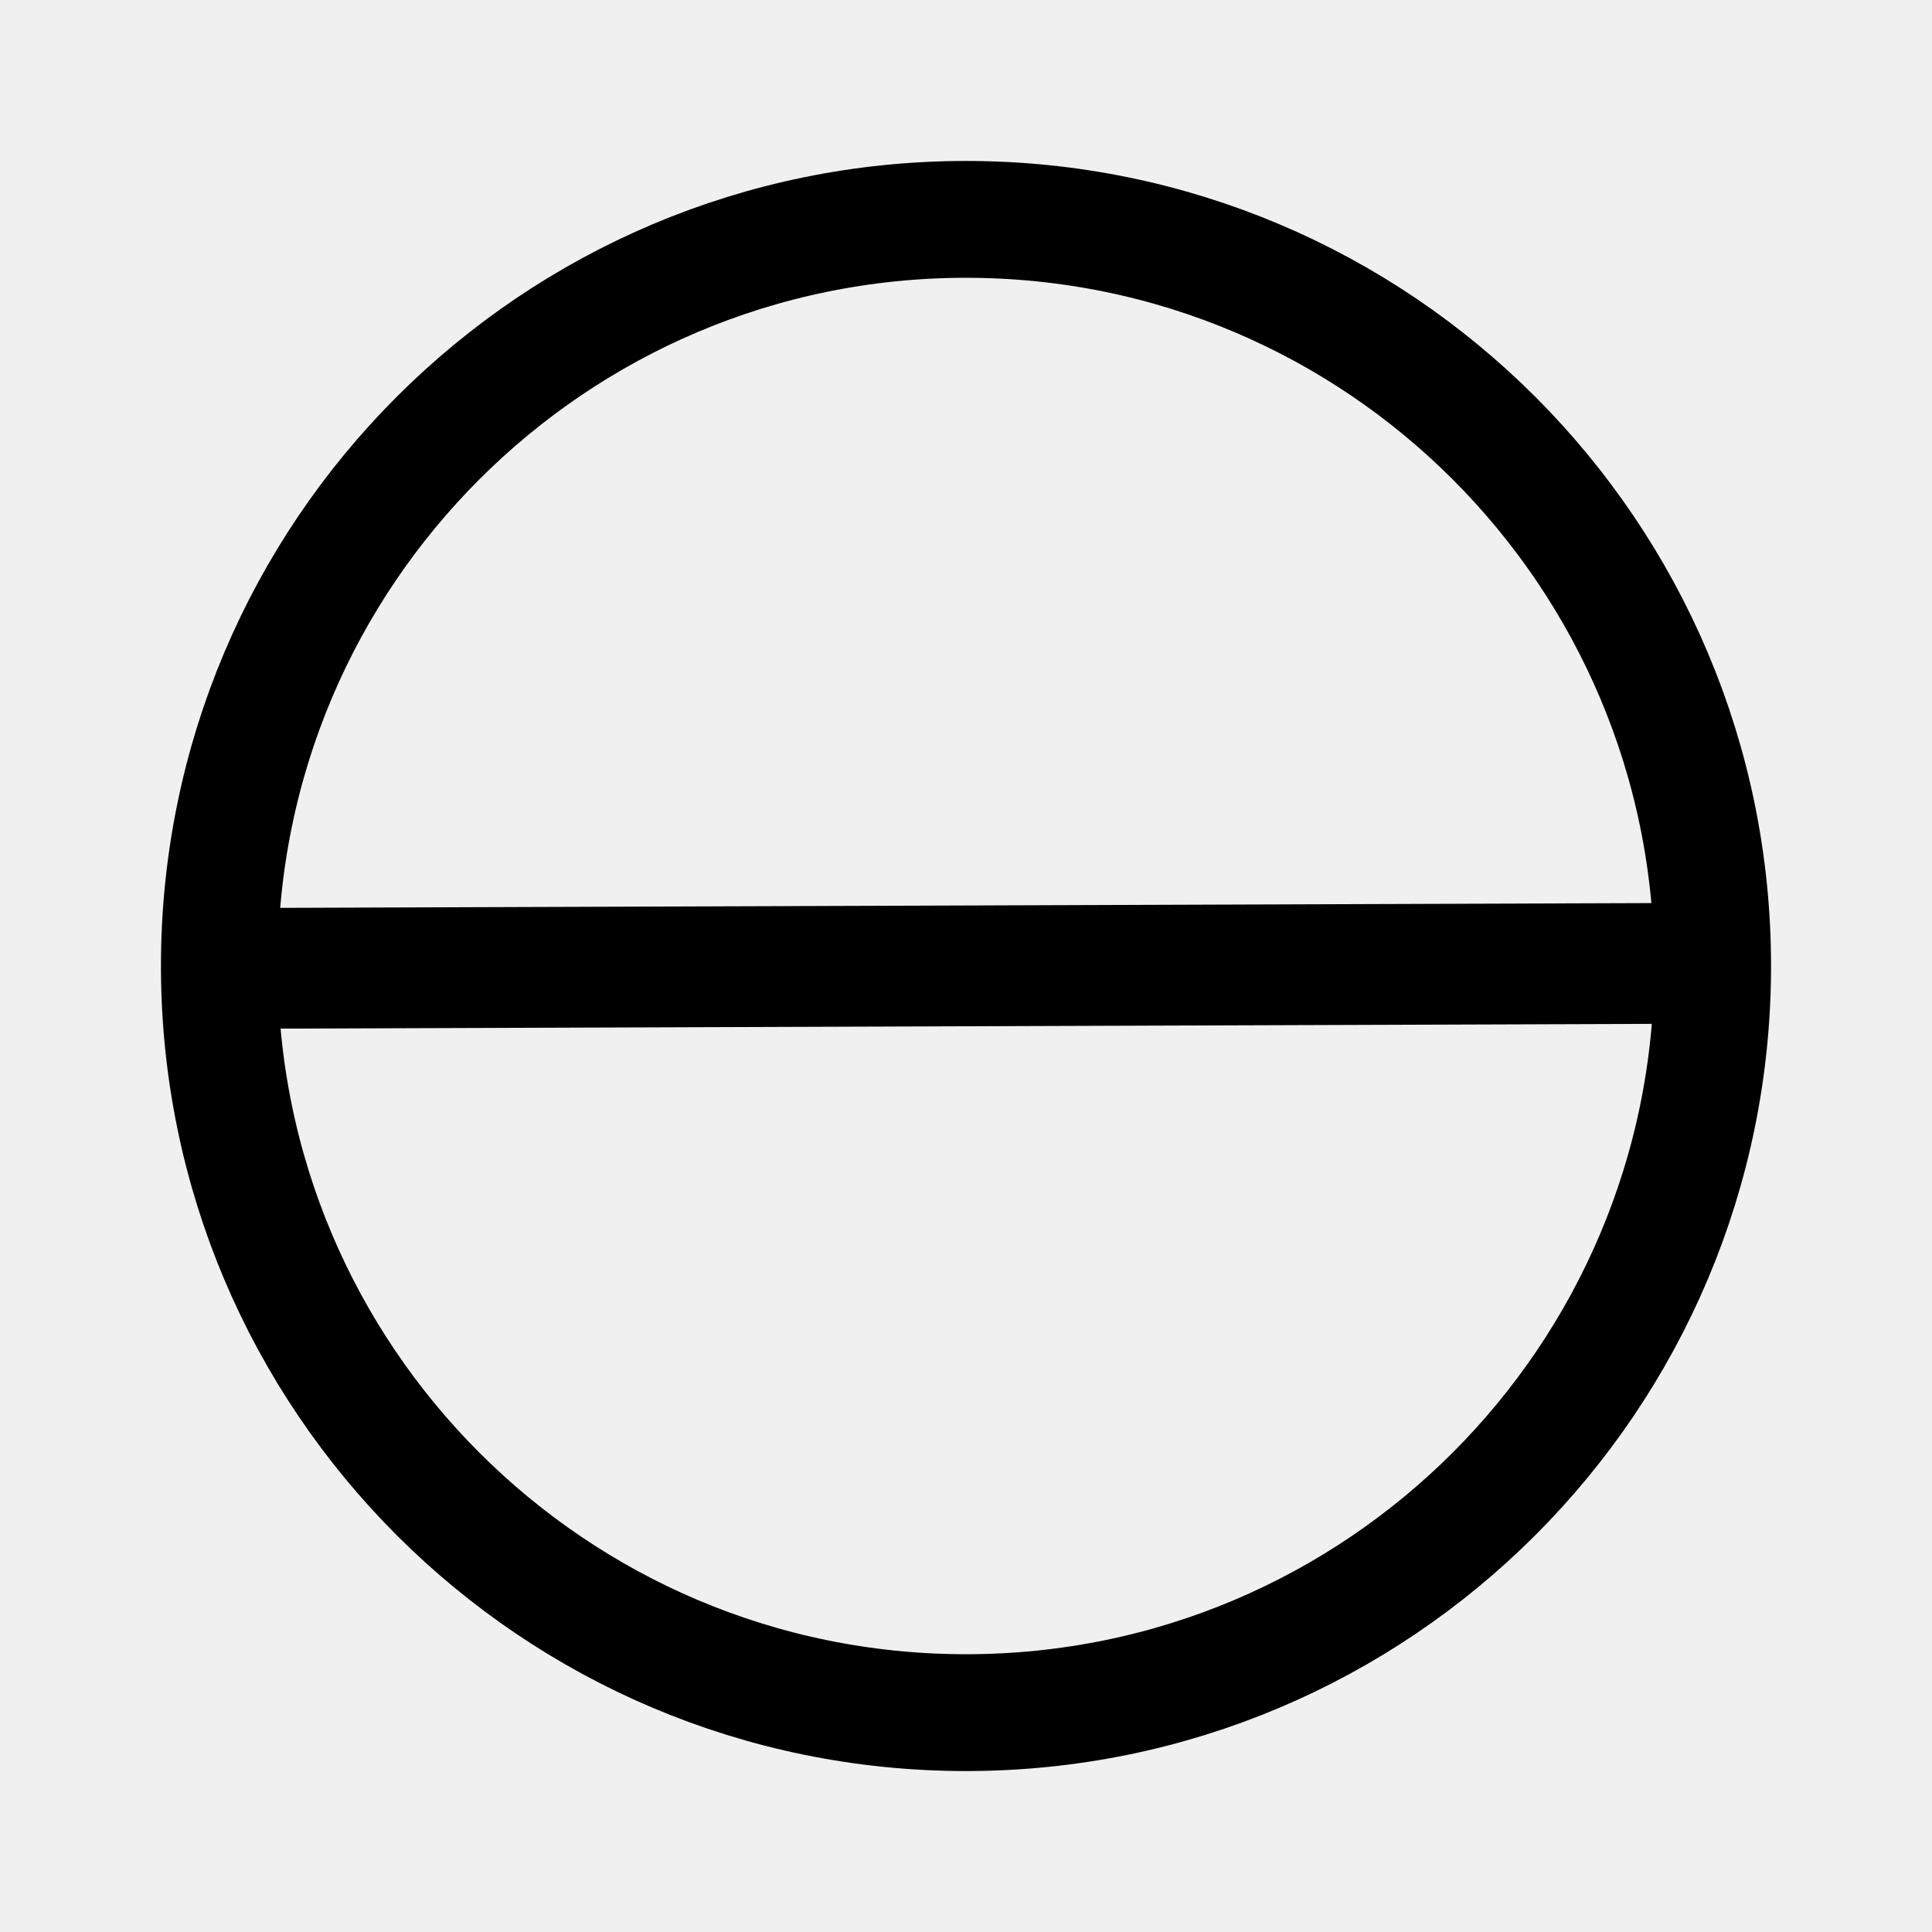
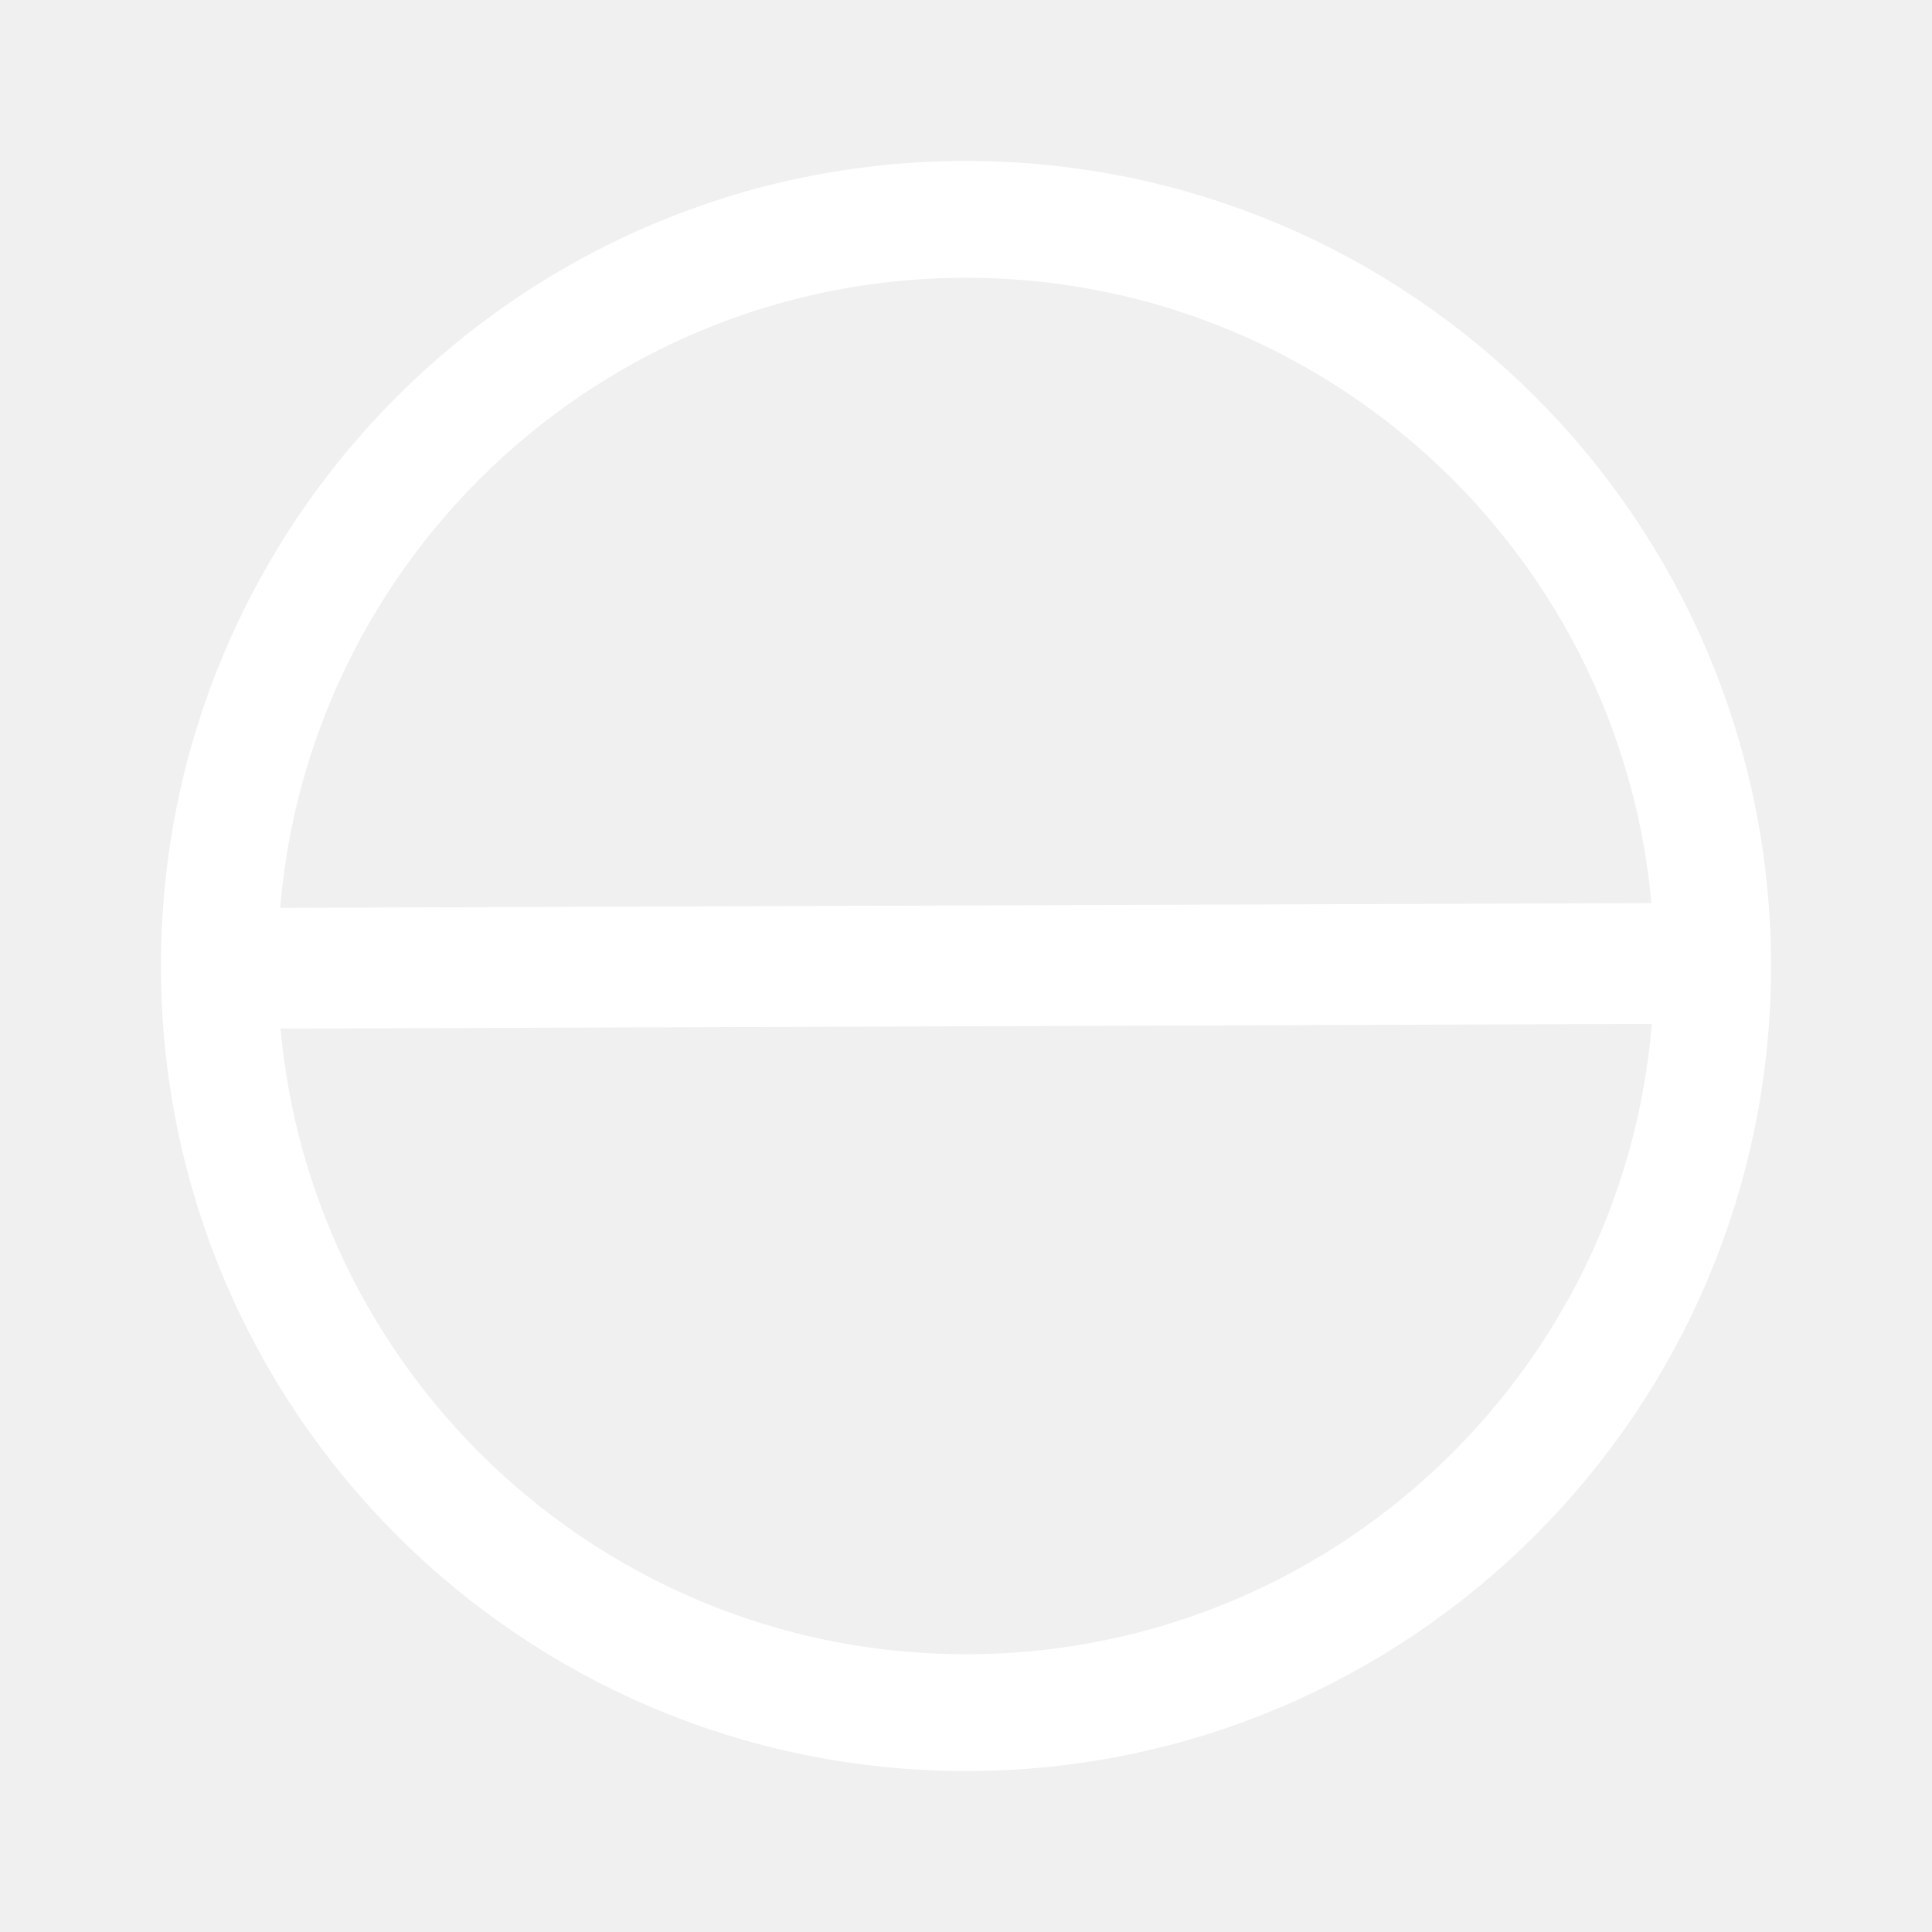
- <svg xmlns="http://www.w3.org/2000/svg" width="24" height="24" viewBox="0 0 6.35 6.35" version="1.1" id="svg1660">
-   <defs id="defs1654" />
-   <g id="layer1" transform="translate(0,-290.65)">
-     <g id="g2650">
-       <circle r="2.454" cy="293.825" cx="3.175" id="path815" style="display:inline;fill:none;fill-opacity:1;stroke:#000000;stroke-width:0.384;stroke-miterlimit:4;stroke-dasharray:none;stroke-opacity:1" />
-       <path id="path1510" d="m 0.724,293.833 4.903,-0.017 v 0" style="display:inline;fill:none;stroke:#000000;stroke-width:0.397;stroke-linecap:butt;stroke-linejoin:miter;stroke-miterlimit:4;stroke-dasharray:none;stroke-opacity:1" />
-     </g>
+ <svg xmlns="http://www.w3.org/2000/svg" width="24" height="24" viewBox="0 0 6.35 6.35">
+   <g transform="translate(0,-290.65)">
+     <circle r="2.454" cy="293.825" cx="3.175" style="fill:none;stroke:#fff;stroke-width:0.384;" />
+     <path d="m 0.724,293.833 4.903,-0.017 v 0" style="fill:none;stroke:#fff;stroke-width:0.397;" />
  </g>
</svg>
